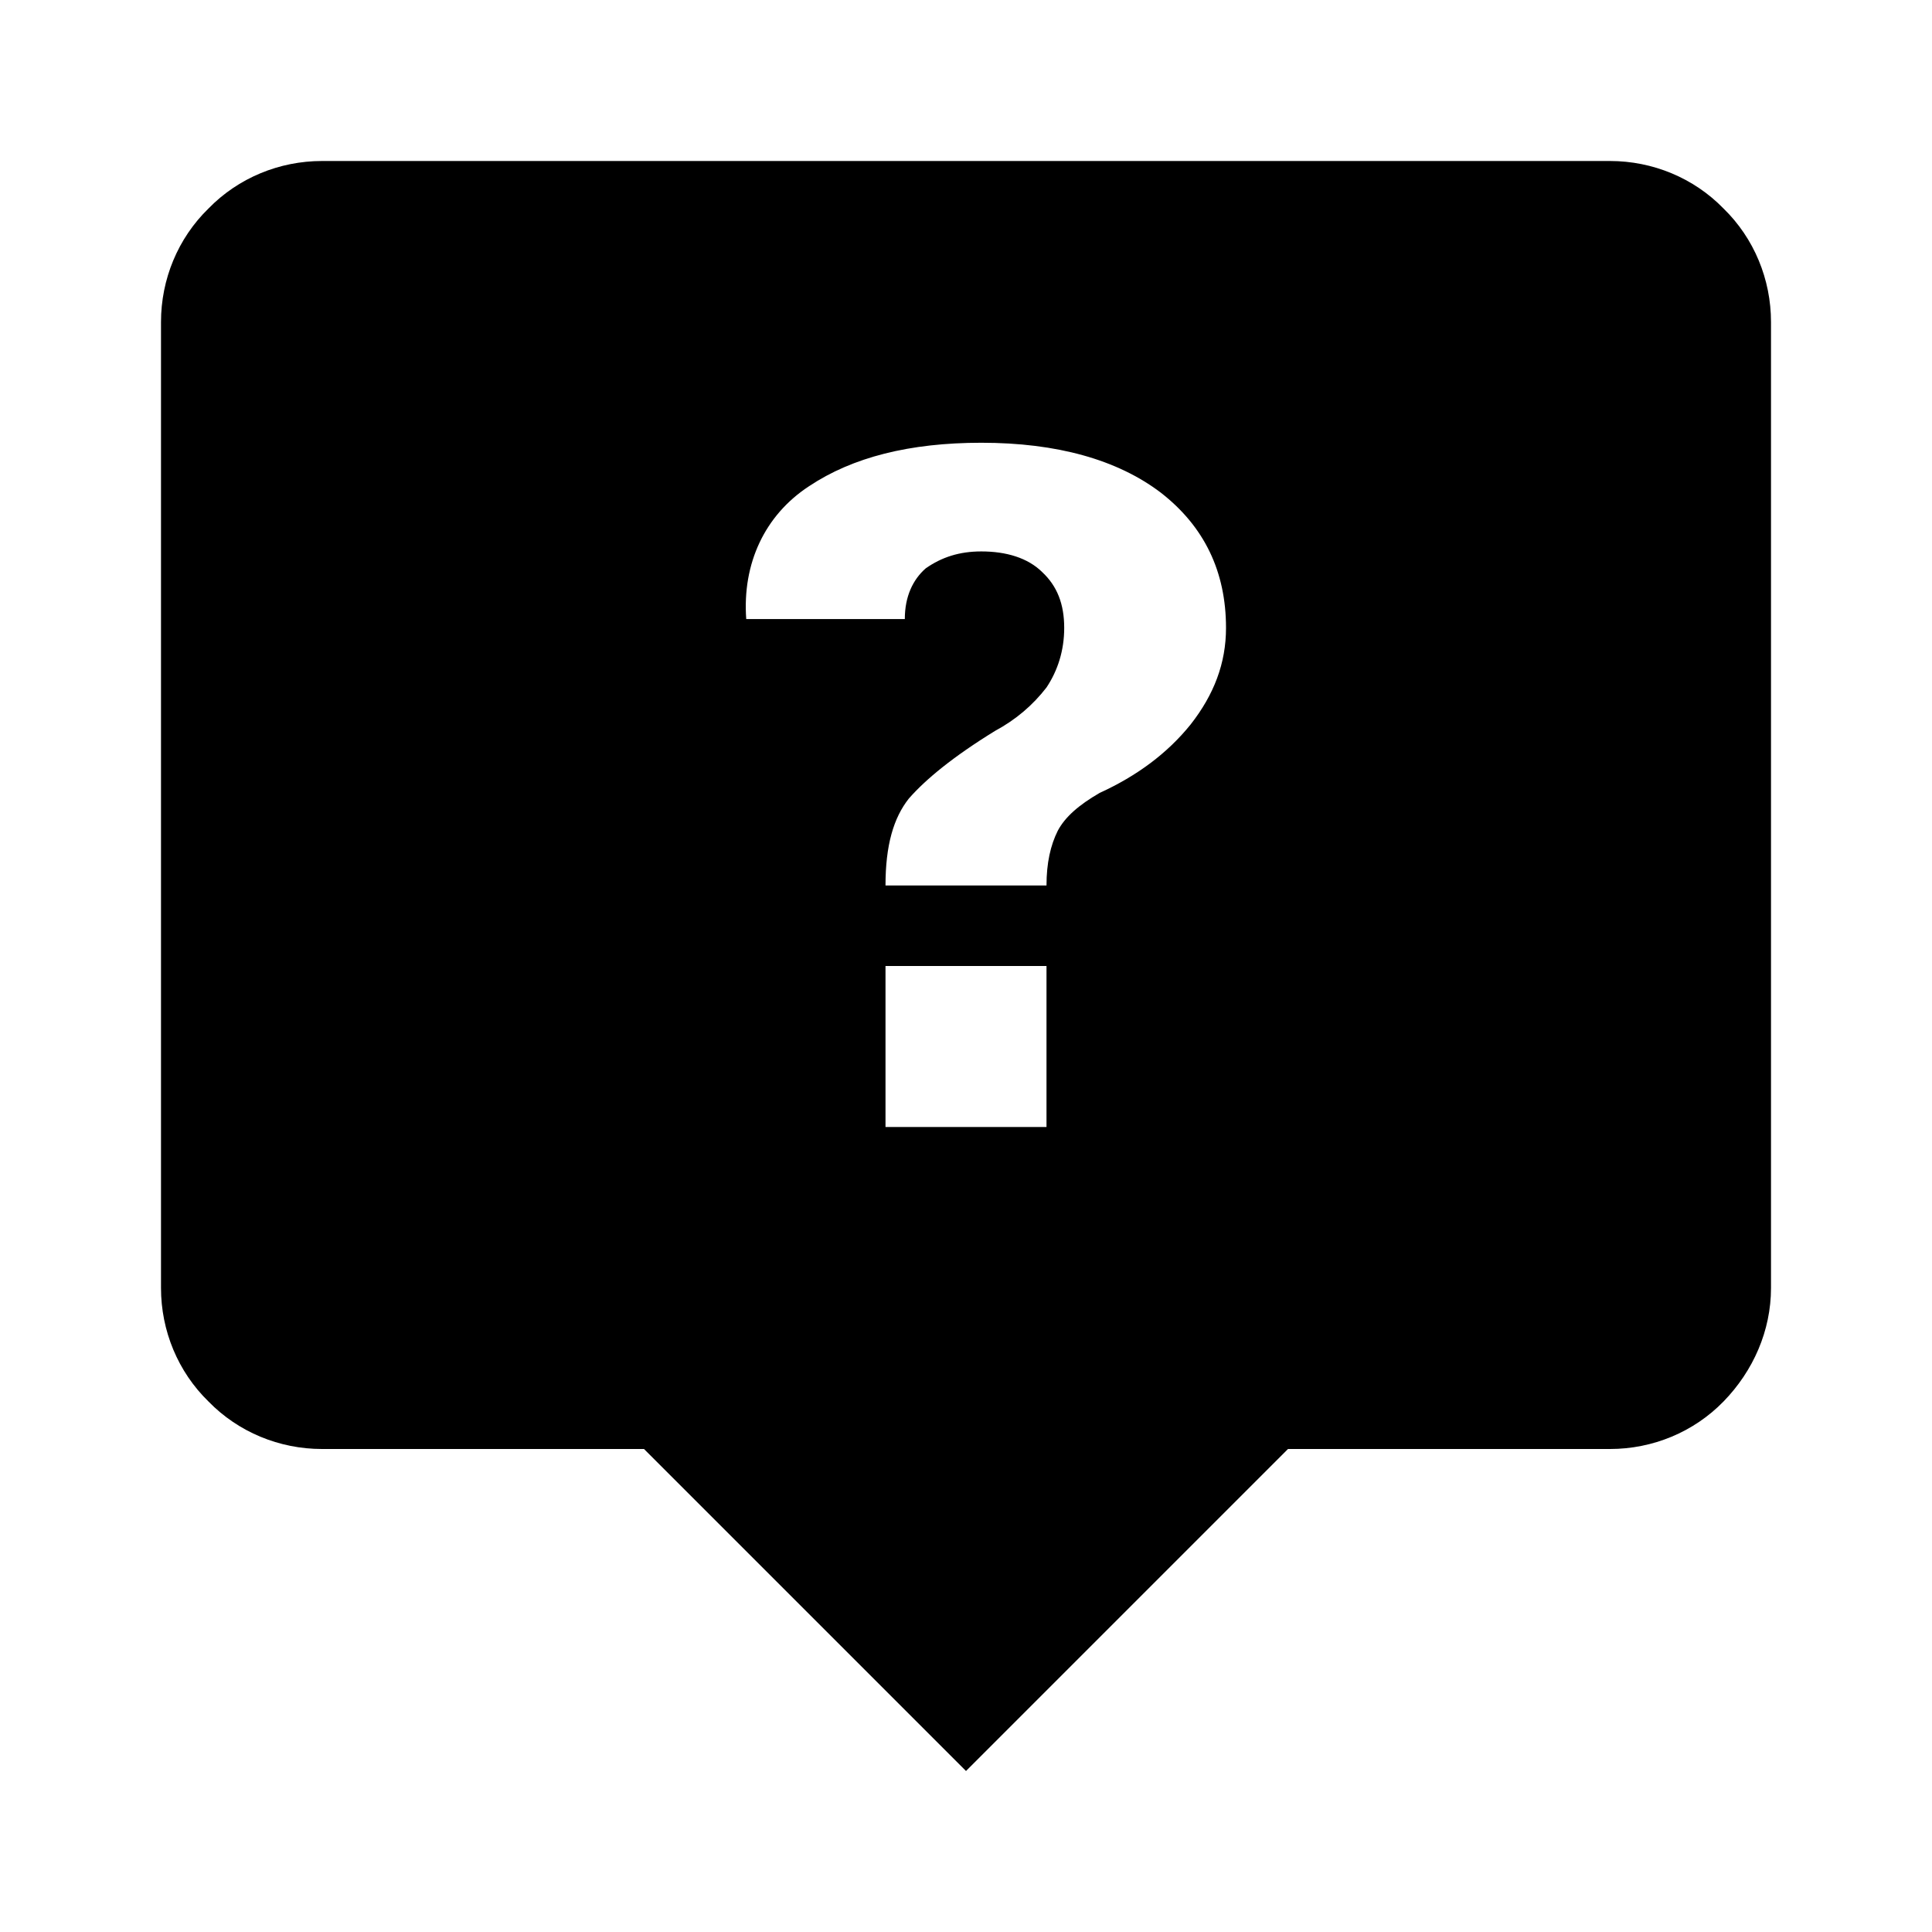
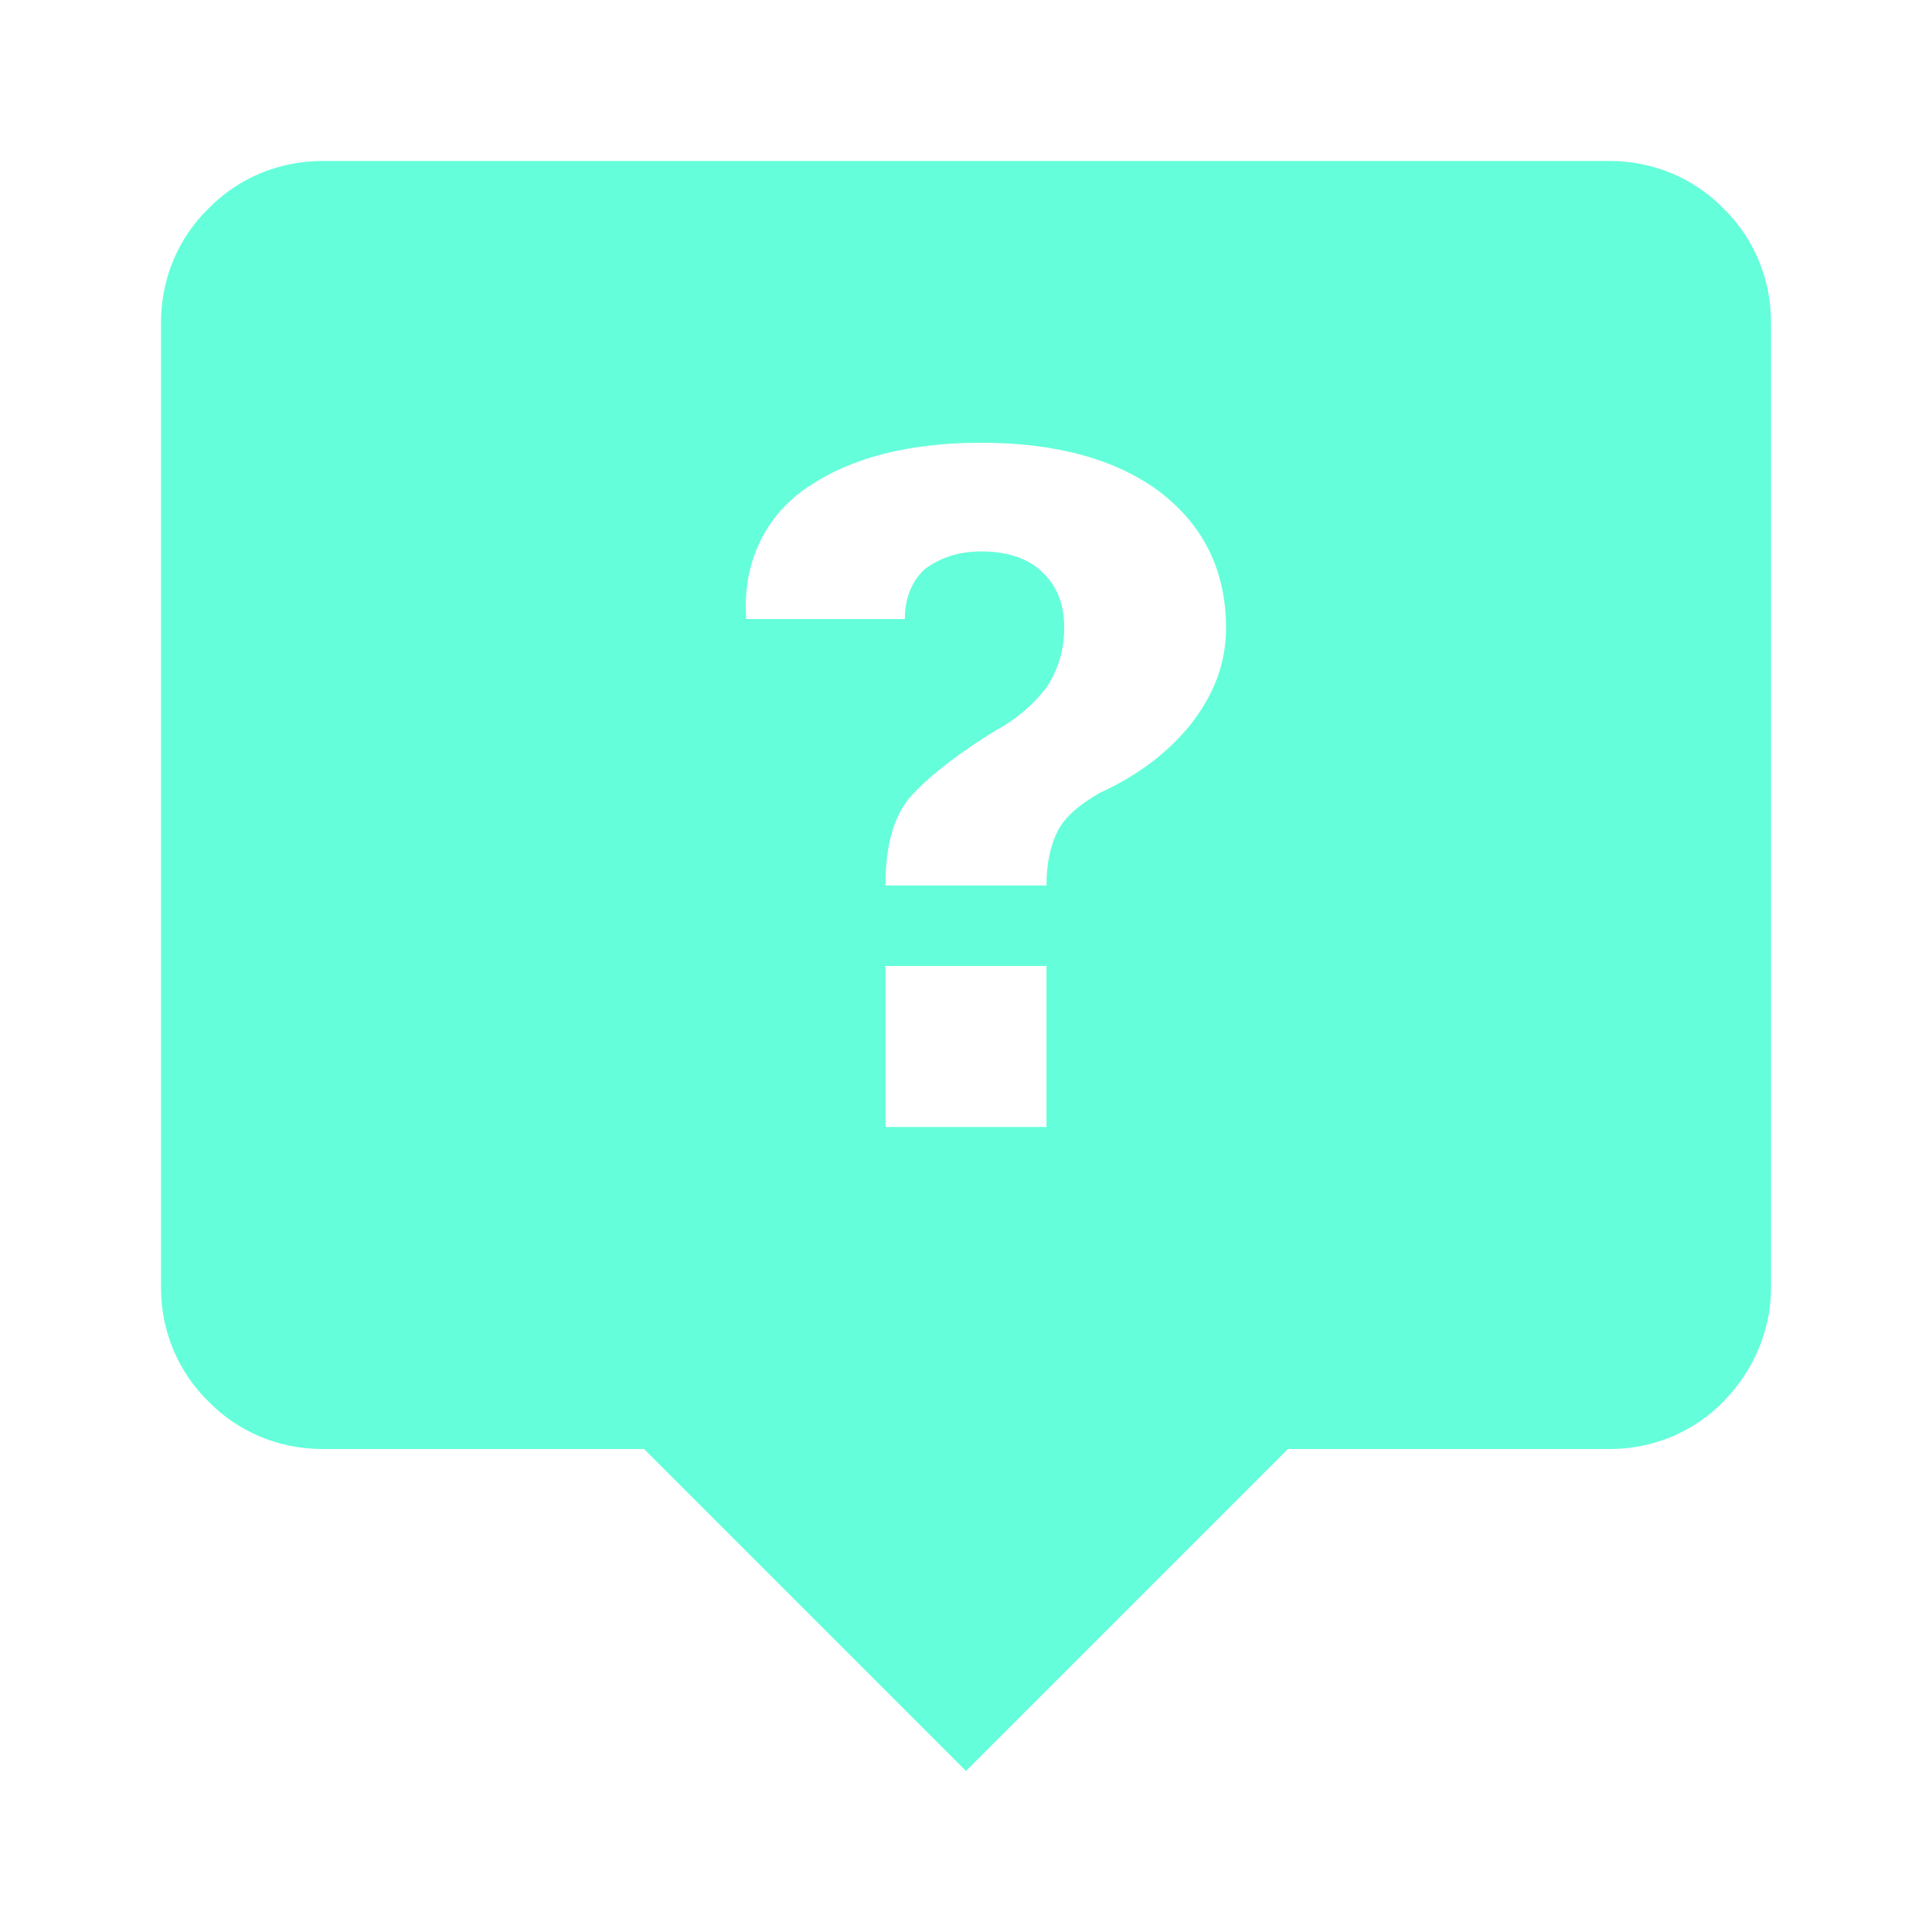
<svg xmlns="http://www.w3.org/2000/svg" viewBox="0 0 24 24">
-   <path d="M20 2H4C3.47 2 2.96 2.21 2.59 2.59C2.21 2.96 2 3.47 2 4V16C2 16.53 2.21 17.04 2.59 17.41C2.96 17.79 3.47 18 4 18H8L12 22L16 18H20C20.53 18 21.04 17.79 21.41 17.41S22 16.53 22 16V4C22 3.47 21.79 2.96 21.41 2.59C21.04 2.21 20.53 2 20 2M10.05 6.04C10.59 5.68 11.3 5.5 12.19 5.5C13.13 5.5 13.88 5.71 14.42 6.12C14.96 6.54 15.23 7.1 15.23 7.8C15.23 8.24 15.08 8.63 14.79 9C14.5 9.36 14.12 9.64 13.66 9.85C13.4 10 13.23 10.15 13.14 10.32C13.05 10.5 13 10.72 13 11H11C11 10.5 11.1 10.16 11.29 9.92C11.5 9.68 11.84 9.4 12.36 9.08C12.62 8.94 12.83 8.76 13 8.54C13.14 8.33 13.22 8.08 13.22 7.8C13.22 7.5 13.13 7.28 12.95 7.11C12.77 6.93 12.5 6.85 12.19 6.85C11.92 6.85 11.7 6.92 11.5 7.06C11.34 7.2 11.24 7.41 11.24 7.69H9.27C9.22 7 9.5 6.4 10.05 6.04M11 14V12H13V14Z" />
+   <path d="M20 2H4C3.47 2 2.96 2.21 2.59 2.59C2.21 2.96 2 3.47 2 4V16C2 16.53 2.21 17.04 2.59 17.41C2.96 17.79 3.47 18 4 18H8L12 22L16 18H20C20.53 18 21.04 17.79 21.41 17.41S22 16.53 22 16V4C22 3.47 21.79 2.96 21.41 2.59C21.04 2.21 20.53 2 20 2M10.05 6.04C10.59 5.68 11.3 5.5 12.19 5.5C13.13 5.5 13.88 5.71 14.42 6.12C14.96 6.54 15.23 7.1 15.23 7.8C15.23 8.24 15.08 8.63 14.79 9C14.5 9.36 14.12 9.64 13.66 9.85C13.4 10 13.23 10.15 13.14 10.32C13.05 10.5 13 10.72 13 11H11C11 10.5 11.1 10.16 11.29 9.92C11.5 9.68 11.84 9.4 12.36 9.08C12.62 8.94 12.83 8.76 13 8.54C13.14 8.33 13.22 8.08 13.22 7.8C13.22 7.5 13.13 7.28 12.95 7.11C12.77 6.93 12.5 6.85 12.19 6.85C11.92 6.85 11.7 6.92 11.5 7.06C11.34 7.2 11.24 7.41 11.24 7.69H9.27C9.22 7 9.5 6.4 10.05 6.04M11 14V12H13V14Z" fill="#64ffda" />
</svg>
